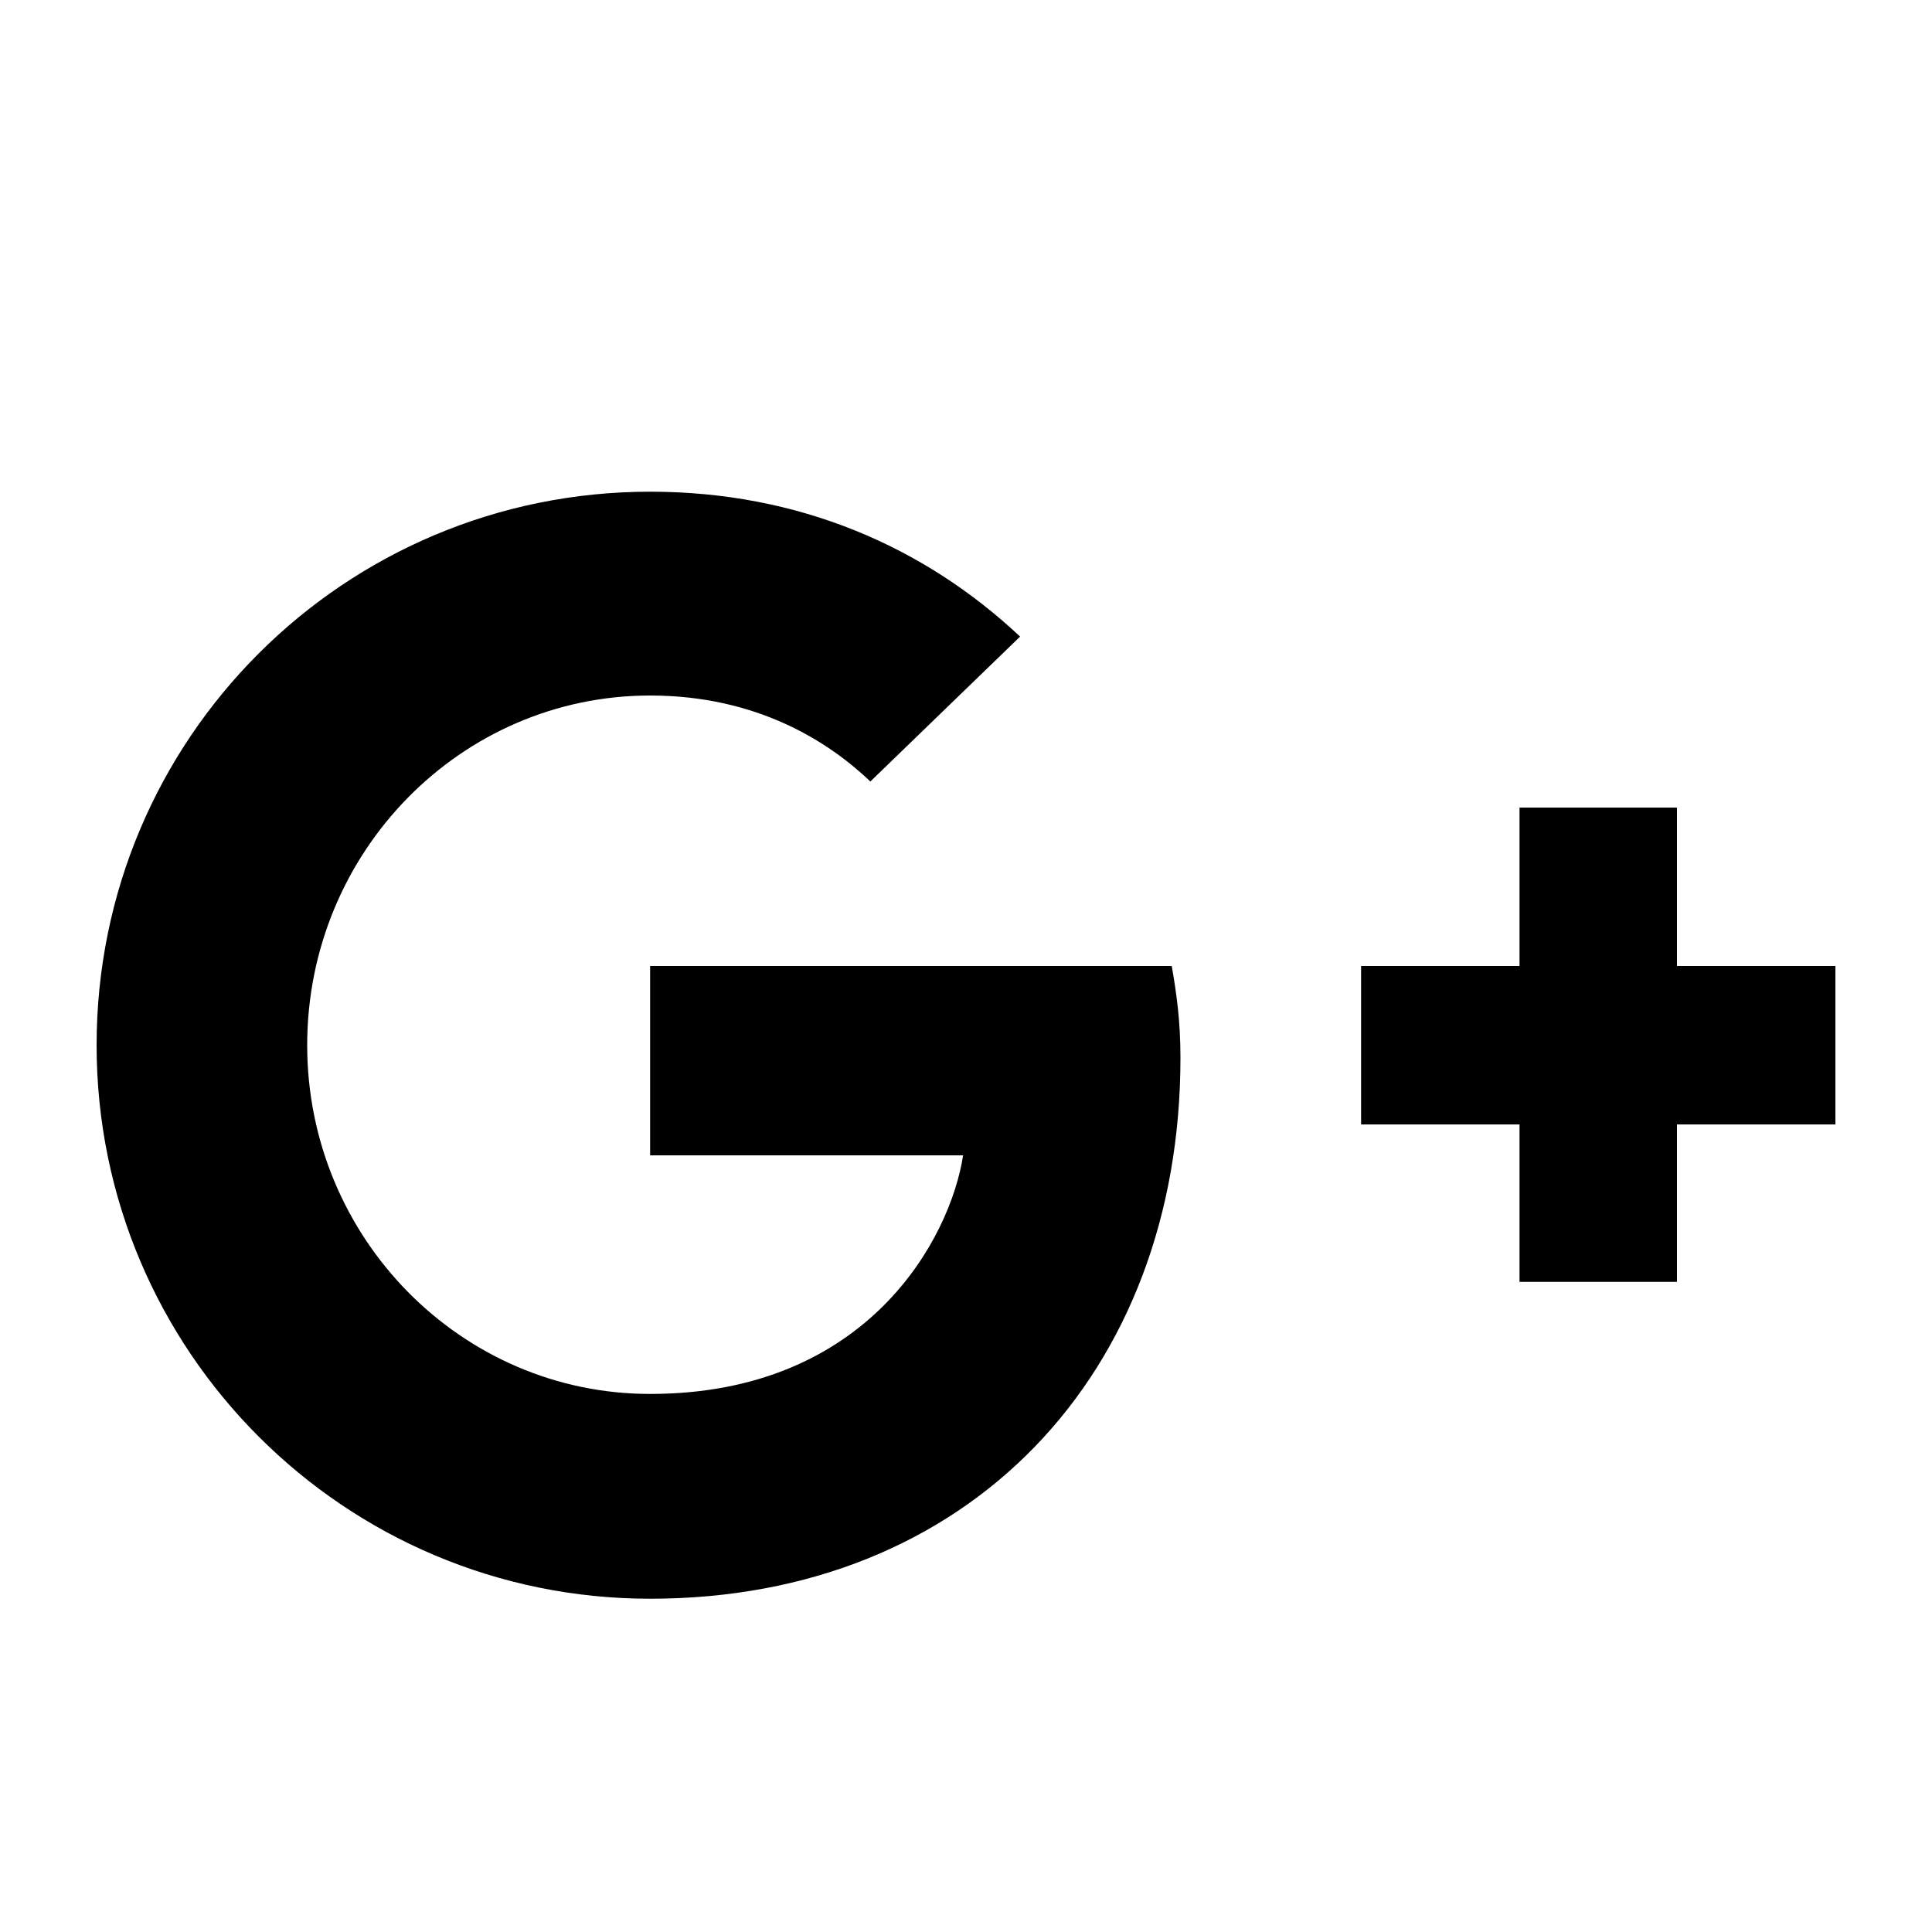
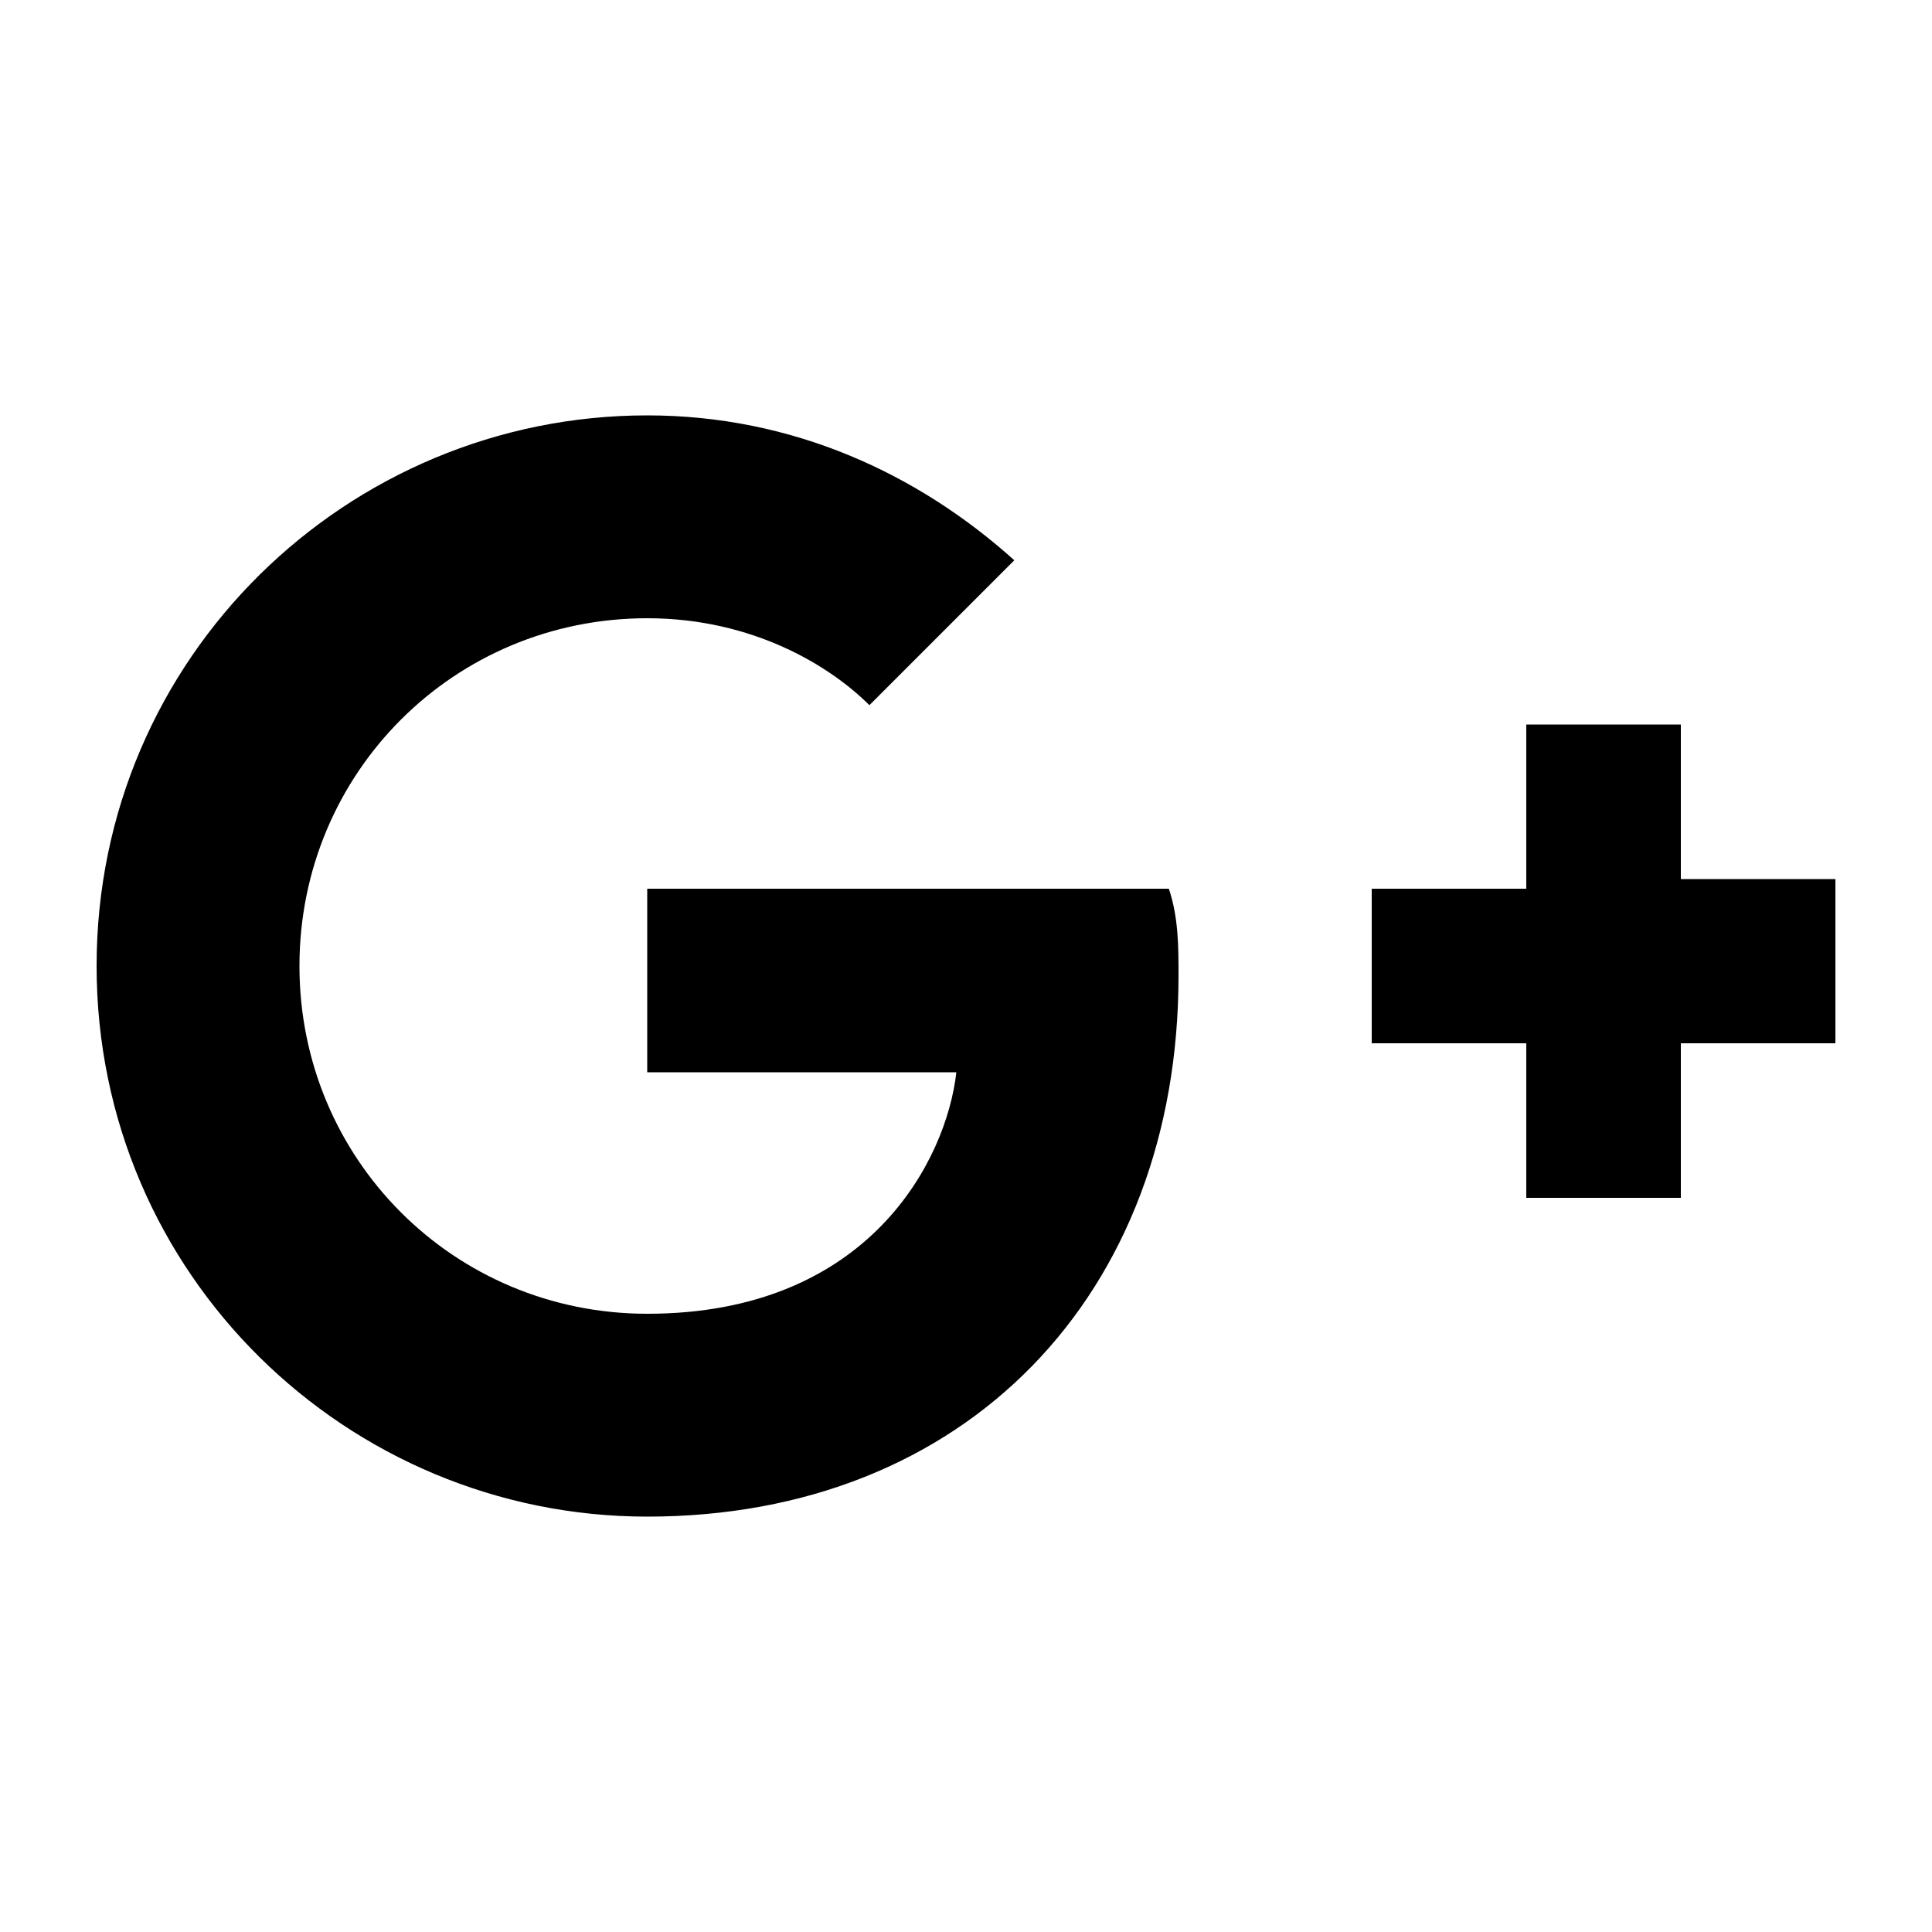
<svg xmlns="http://www.w3.org/2000/svg" version="1.1" width="20" height="20" viewBox="0 0 20 20">
-   <path d="M6.73 10h5.4c0.050 0.29 0.090 0.57 0.090 0.95 0 3.27-2.19 5.6-5.49 5.6-3.17 0-5.73-2.57-5.73-5.73 0-3.17 2.56-5.73 5.73-5.73 1.54 0 2.84 0.57 3.83 1.5l-1.55 1.5c-0.43-0.41-1.17-0.89-2.28-0.89-1.96 0-3.55 1.62-3.55 3.62 0 1.99 1.59 3.61 3.55 3.61 2.26 0 3.11-1.62 3.24-2.47h-3.24v-1.96zM19 10v1.64h-1.64v1.63h-1.63v-1.63h-1.64v-1.64h1.64v-1.64h1.63v1.64h1.64z" />
+   <path d="M6.7 9.2h5.4c0.1 0.3 0.1 0.6 0.1 0.9 0 3.3-2.2 5.6-5.5 5.6-3.1 0-5.7-2.5-5.7-5.7s2.6-5.7 5.7-5.7c1.5 0 2.8 0.6 3.8 1.5l-1.5 1.5c-0.4-0.4-1.2-0.9-2.3-0.9-2 0-3.6 1.6-3.6 3.6s1.6 3.6 3.6 3.6c2.3 0 3.1-1.6 3.2-2.5h-3.2c0 0 0-1.9 0-1.9zM19 9.2v1.6h-1.6v1.6h-1.6v-1.6h-1.6v-1.6h1.6v-1.7h1.6v1.6h1.6z" />
</svg>
